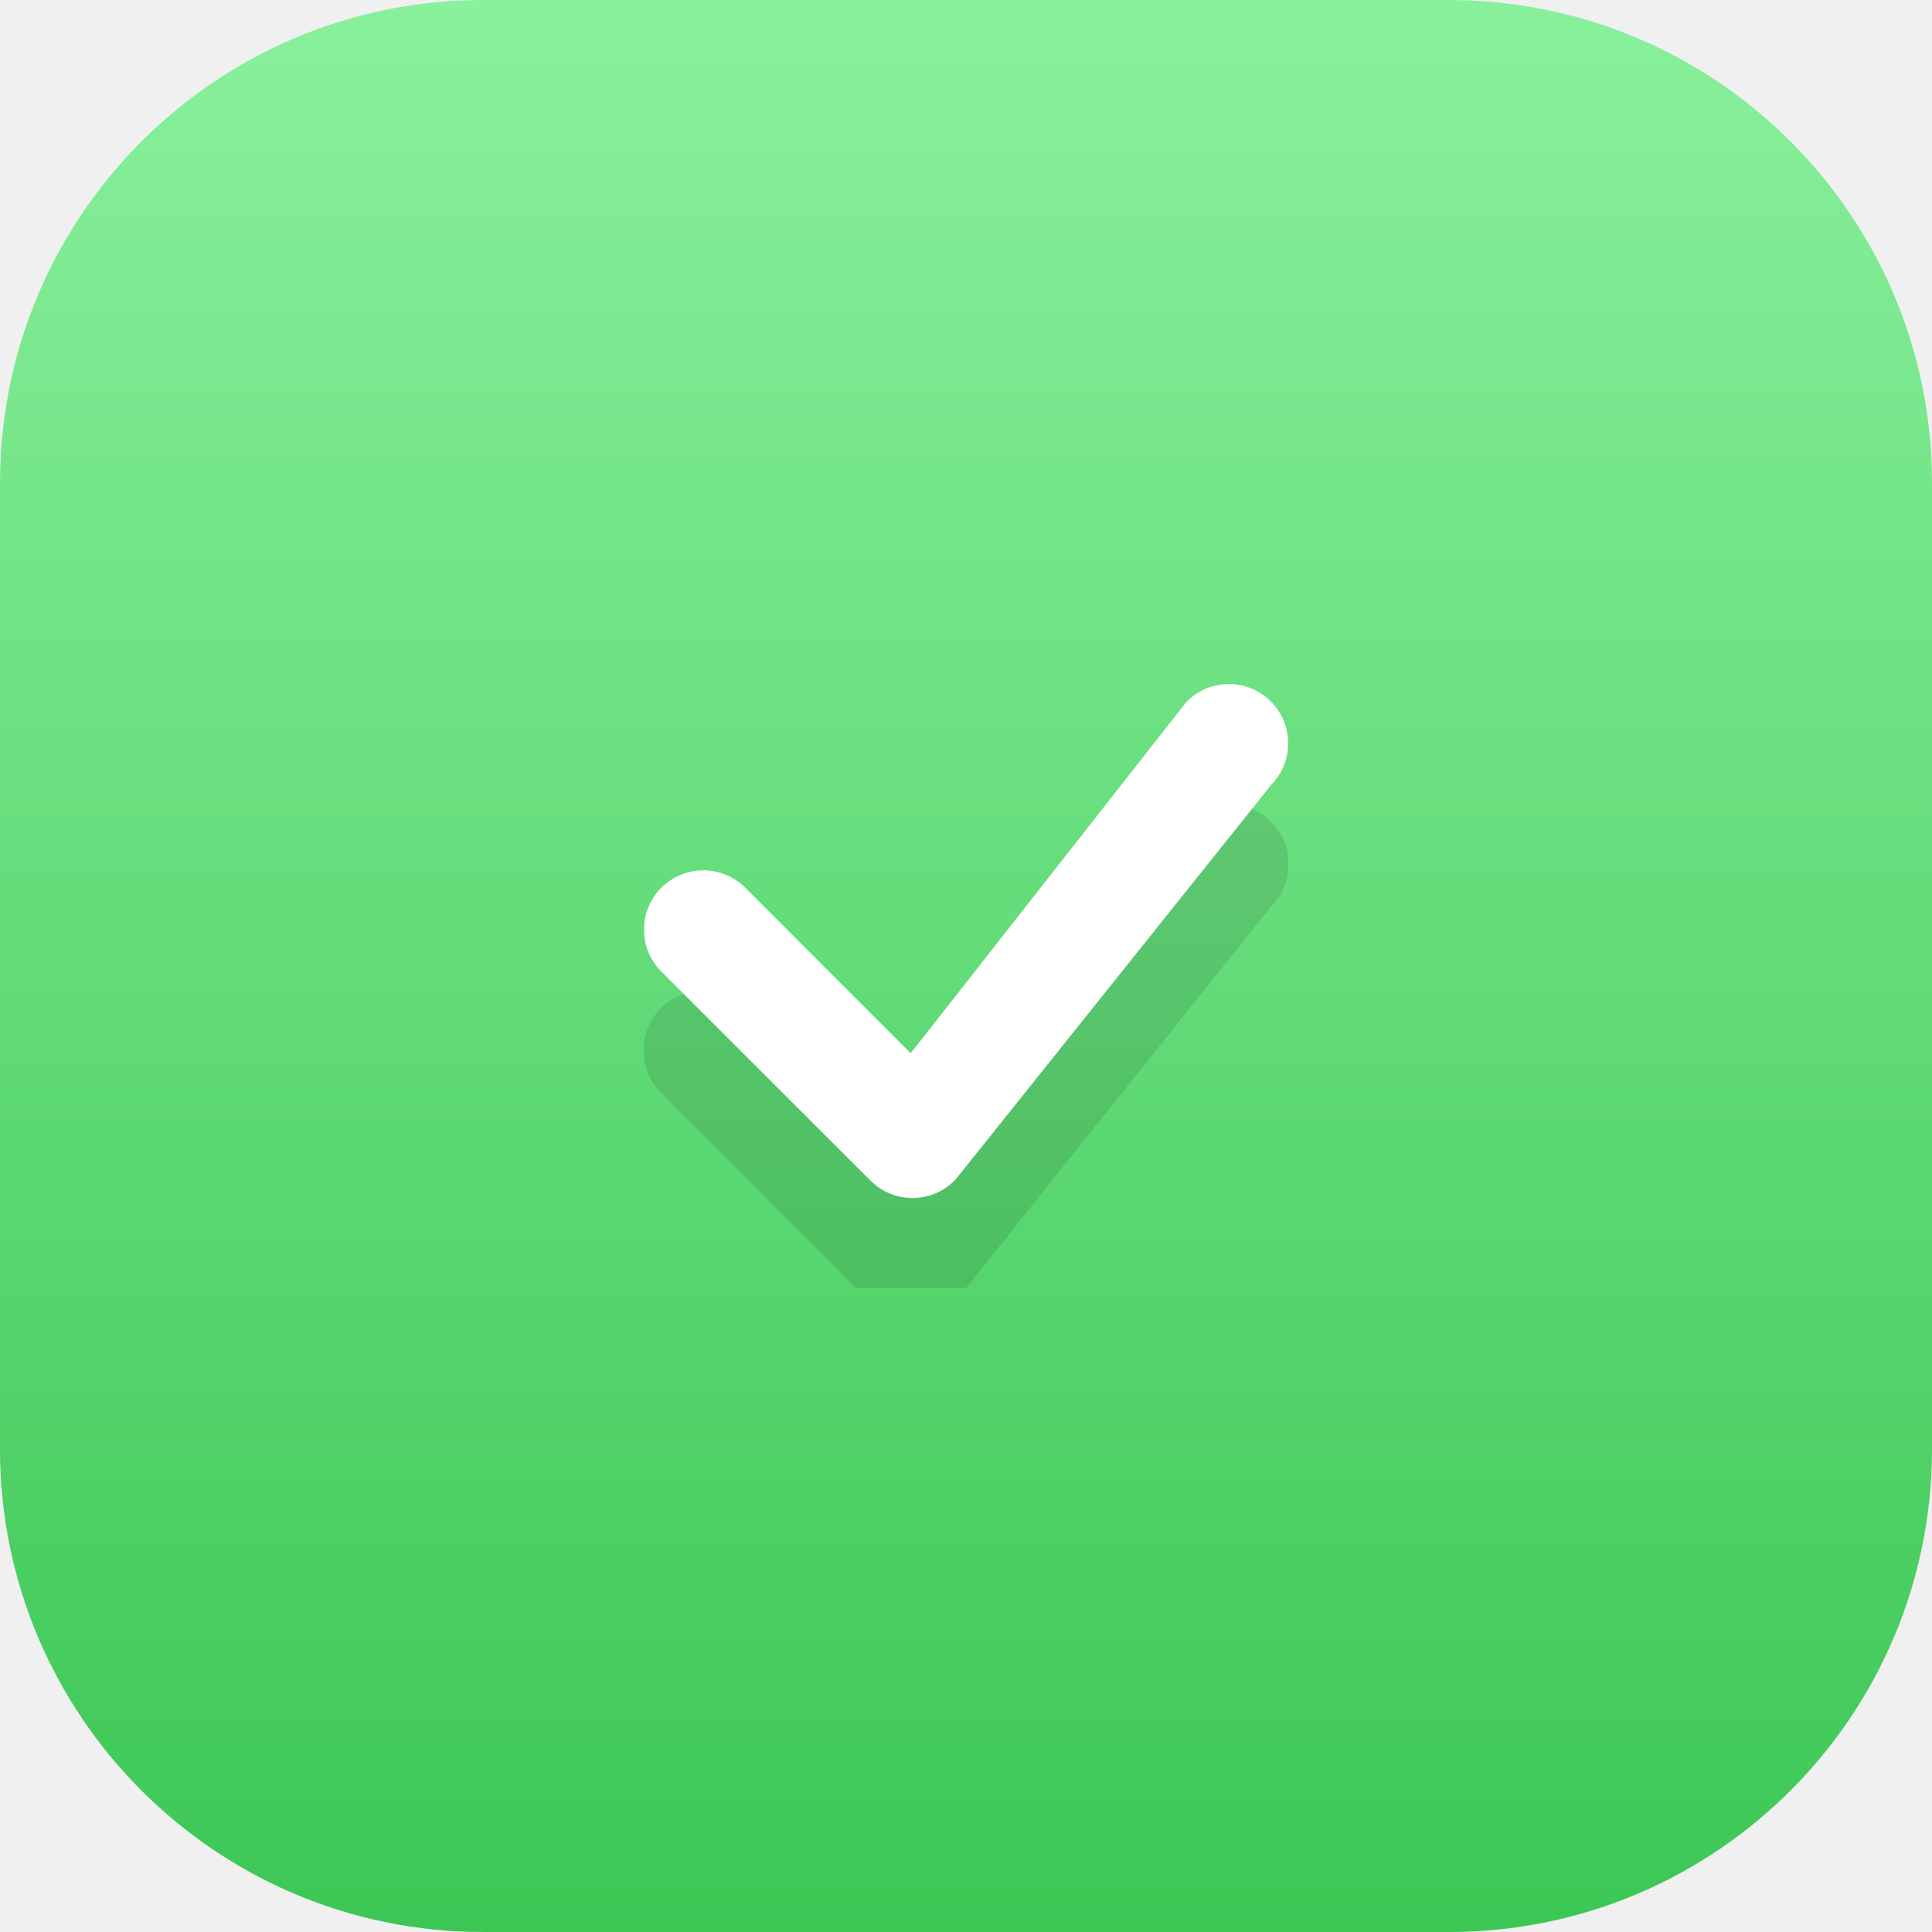
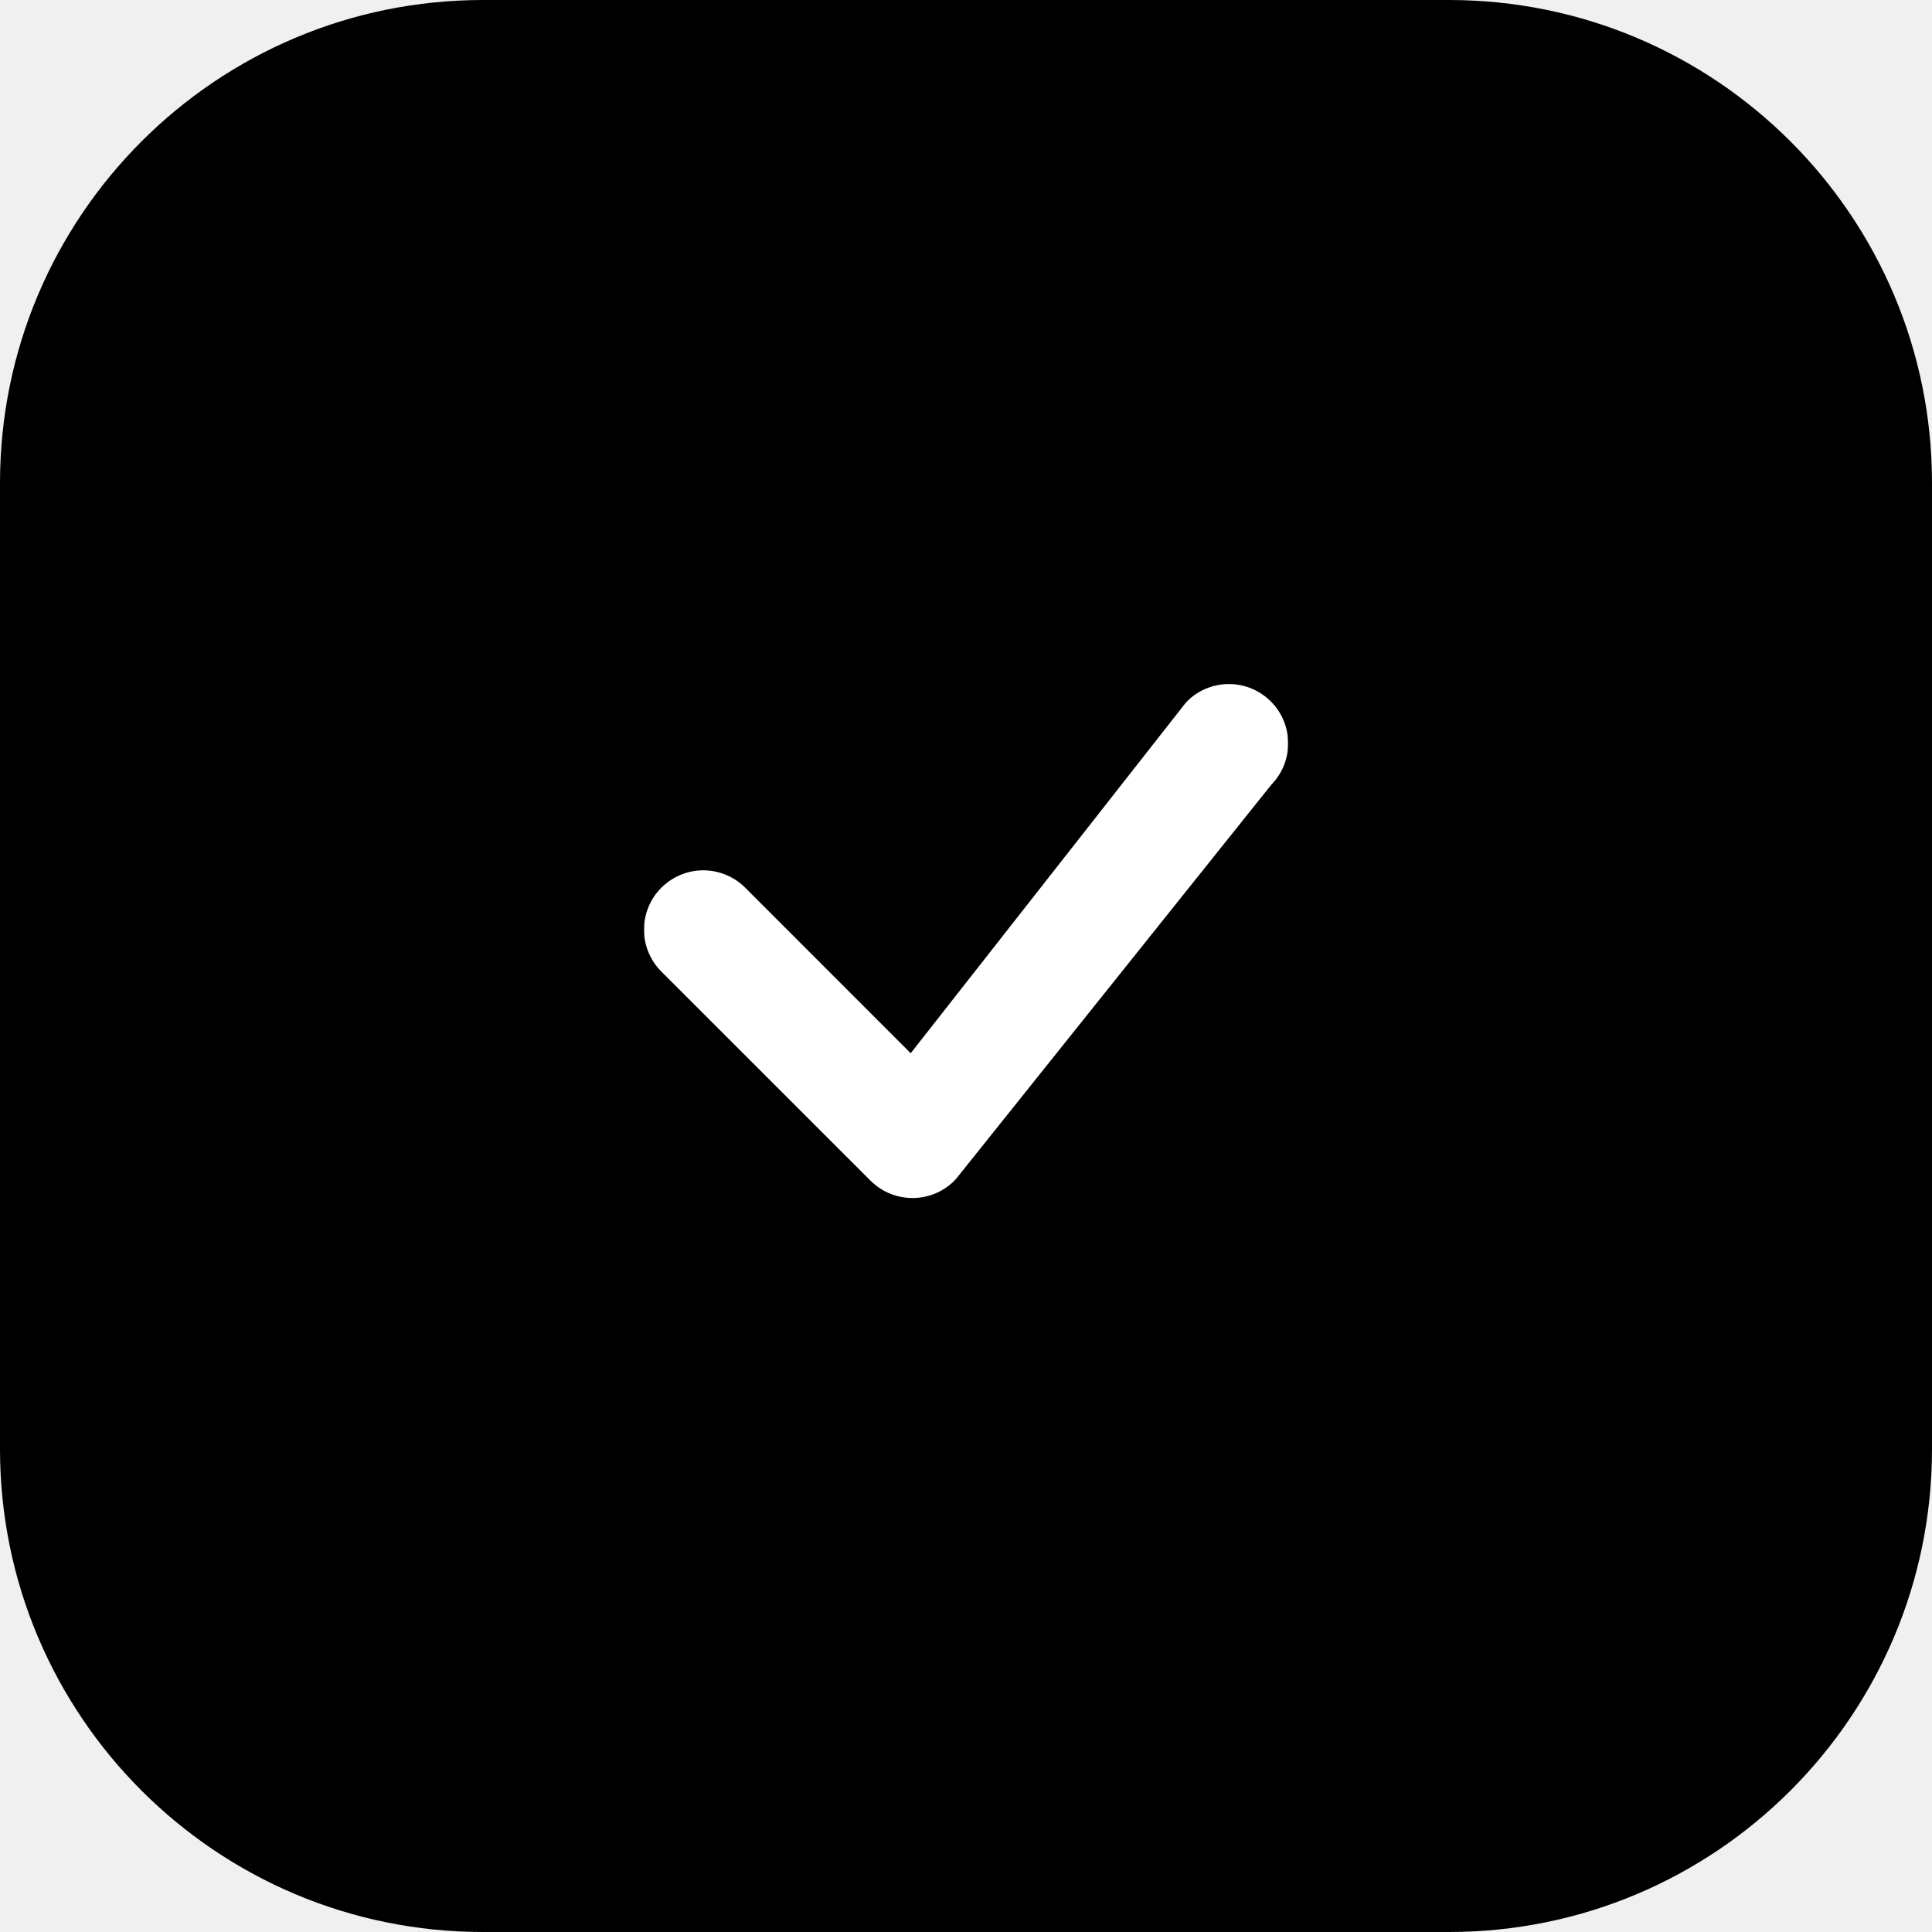
<svg xmlns="http://www.w3.org/2000/svg" width="32" height="32" viewBox="0 0 32 32" fill="none">
  <rect width="32" height="32" rx="8" fill="url(#paint0_linear)" />
  <g clip-path="url(#clip0)">
    <g filter="url(#filter0_d)">
      <path d="M19.657 11.621C19.839 11.436 20.088 11.332 20.347 11.33C20.607 11.328 20.856 11.429 21.042 11.611C21.227 11.792 21.333 12.04 21.336 12.299C21.34 12.559 21.24 12.809 21.059 12.995L15.833 19.529C15.743 19.626 15.635 19.704 15.514 19.758C15.394 19.811 15.264 19.84 15.132 19.843C15 19.845 14.869 19.821 14.746 19.772C14.624 19.723 14.513 19.649 14.419 19.556L10.954 16.092C10.77 15.908 10.666 15.658 10.666 15.398C10.667 15.137 10.77 14.887 10.954 14.703C11.139 14.519 11.389 14.415 11.649 14.415C11.909 14.416 12.159 14.519 12.343 14.703L15.084 17.445L19.631 11.651C19.639 11.641 19.648 11.631 19.657 11.621L19.657 11.621Z" fill="white" />
    </g>
  </g>
  <defs>
    <filter id="filter0_d" x="10.666" y="11.33" width="10.67" height="10.513" filterUnits="userSpaceOnUse" color-interpolation-filters="sRGB">
      <feFlood flood-opacity="0" result="BackgroundImageFix" />
      <feColorMatrix in="SourceAlpha" type="matrix" values="0 0 0 0 0 0 0 0 0 0 0 0 0 0 0 0 0 0 127 0" />
      <feOffset dy="2" />
      <feColorMatrix type="matrix" values="0 0 0 0 0 0 0 0 0 0 0 0 0 0 0 0 0 0 0.1 0" />
      <feBlend mode="normal" in2="BackgroundImageFix" result="effect1_dropShadow" />
      <feBlend mode="normal" in="SourceGraphic" in2="effect1_dropShadow" result="shape" />
    </filter>
    <linearGradient id="paint0_linear" x1="16" y1="0" x2="16" y2="32" gradientUnits="userSpaceOnUse">
-       <stop stop-color="#89F09C" />
-       <stop offset="1" stop-color="#3CC755" />
+       <stop stopColor="#89F09C" />
+       <stop offset="1" stopColor="#3CC755" />
    </linearGradient>
    <clipPath id="clip0">
      <rect width="10.667" height="10.667" fill="white" transform="translate(10.6667 10.6667)" />
    </clipPath>
  </defs>
</svg>
